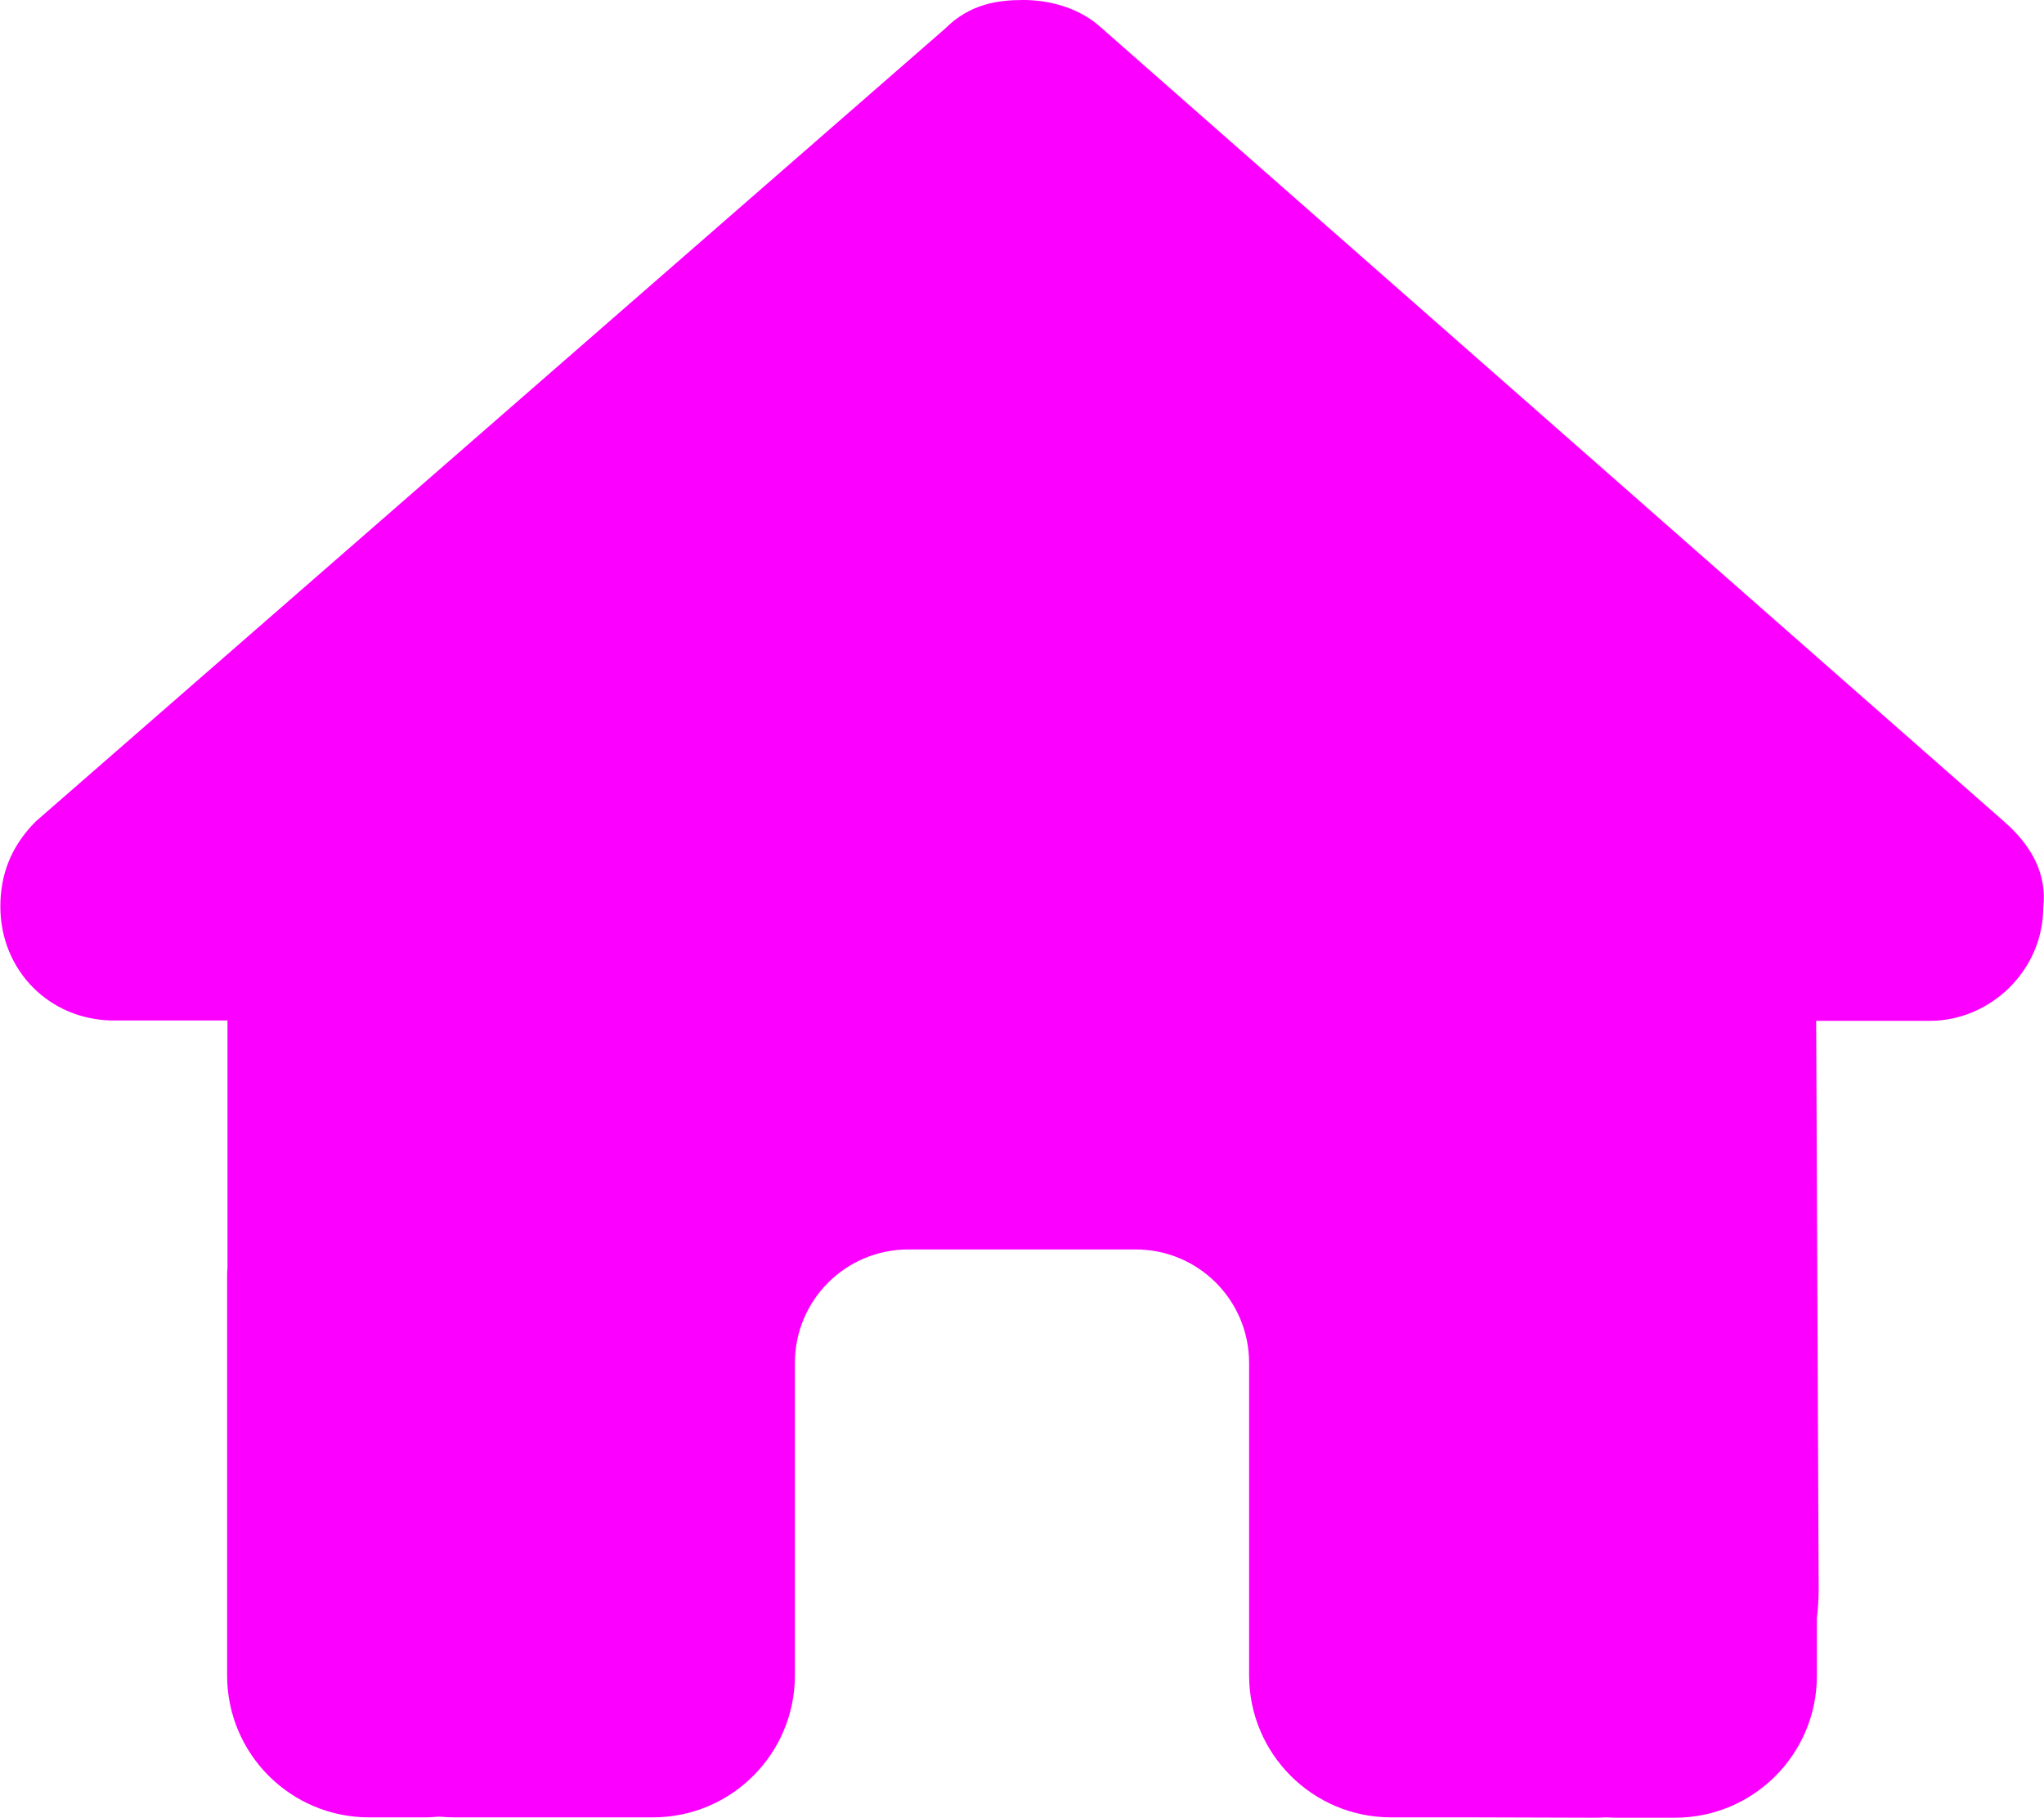
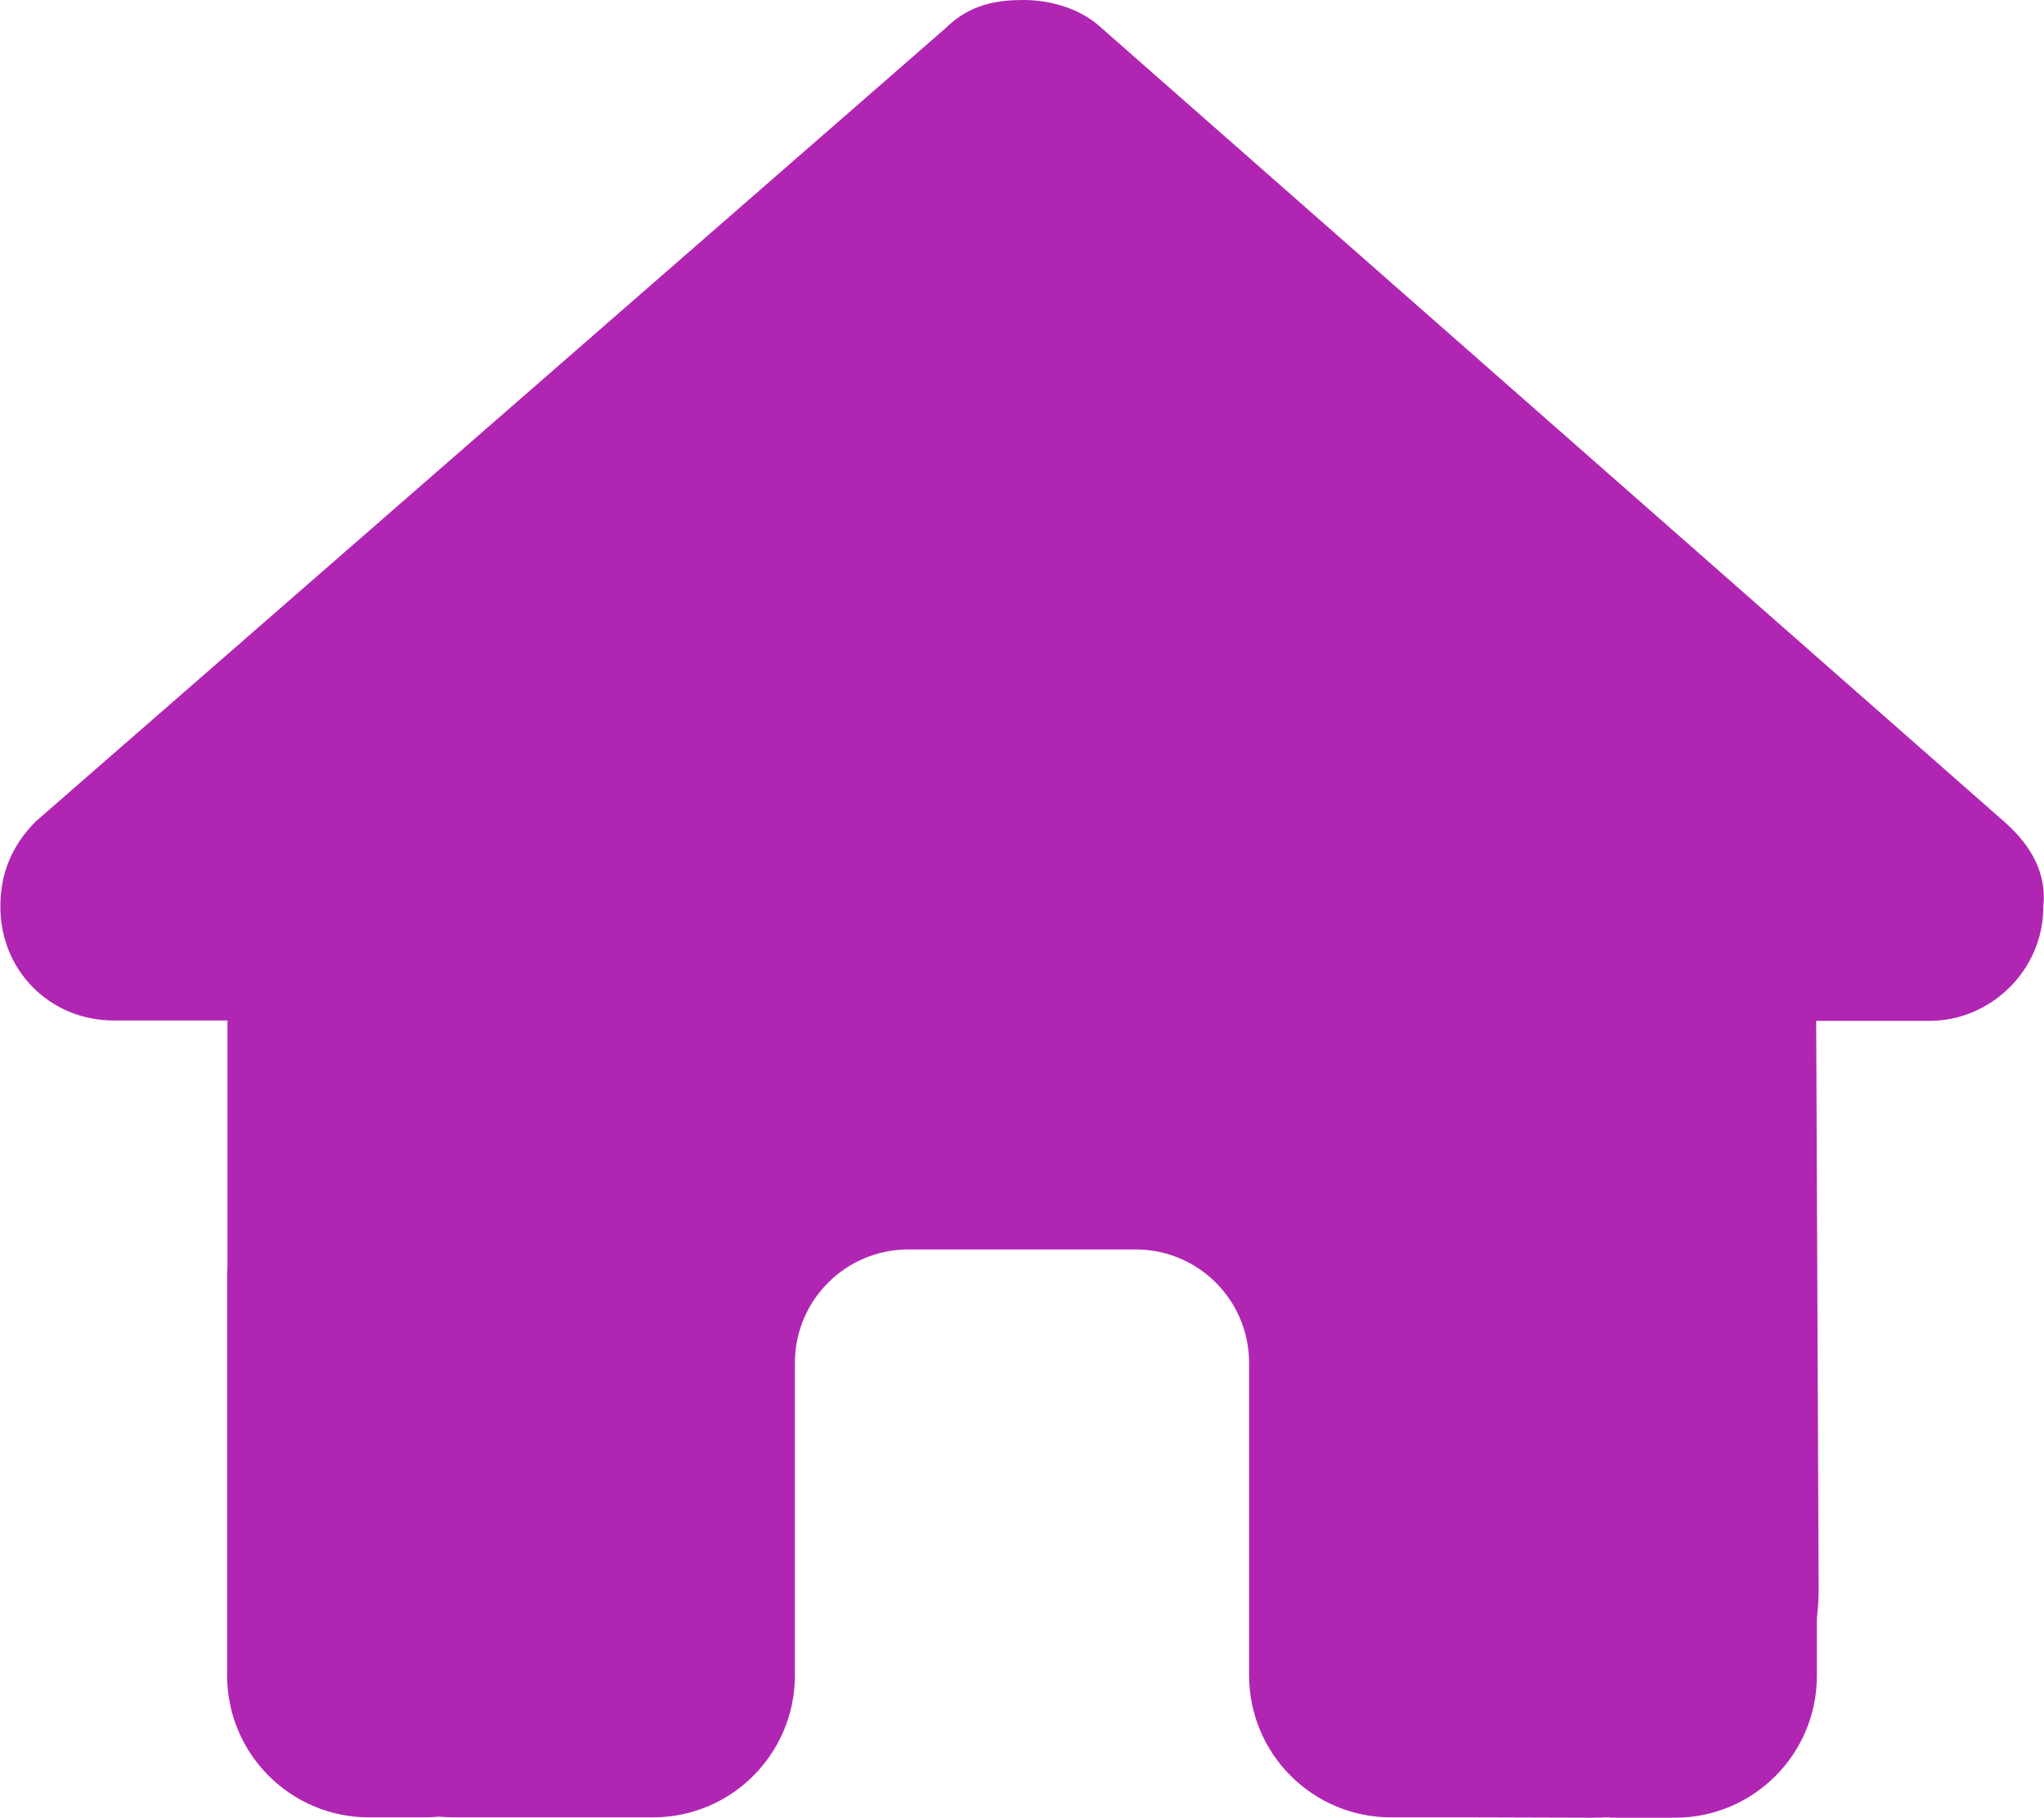
<svg xmlns="http://www.w3.org/2000/svg" viewBox="0 0 576 512">
-   <path fill="#FC00FF" d="M575.8 255.5c0 18-15 32.1-32 32.1l-32 0 .7 160.2c0 2.7-.2 5.4-.5 8.1l0 16.2c0 22.1-17.9 40-40 40l-16 0c-1.1 0-2.2 0-3.3-.1c-1.4 .1-2.8 .1-4.2 .1L416 512l-24 0c-22.1 0-40-17.9-40-40l0-24 0-64c0-17.7-14.3-32-32-32l-64 0c-17.7 0-32 14.3-32 32l0 64 0 24c0 22.1-17.9 40-40 40l-24 0-31.9 0c-1.5 0-3-.1-4.5-.2c-1.2 .1-2.4 .2-3.6 .2l-16 0c-22.1 0-40-17.9-40-40l0-112c0-.9 0-1.9 .1-2.8l0-69.7-32 0c-18 0-32-14-32-32.1c0-9 3-17 10-24L266.4 8c7-7 15-8 22-8s15 2 21 7L564.8 231.5c8 7 12 15 11 24z" />
+   <path fill=" #b026b3" d="M575.8 255.5c0 18-15 32.1-32 32.1l-32 0 .7 160.2c0 2.7-.2 5.4-.5 8.1l0 16.2c0 22.1-17.9 40-40 40l-16 0c-1.1 0-2.2 0-3.3-.1c-1.4 .1-2.8 .1-4.2 .1L416 512l-24 0c-22.1 0-40-17.9-40-40l0-24 0-64c0-17.7-14.3-32-32-32l-64 0c-17.7 0-32 14.3-32 32l0 64 0 24c0 22.1-17.9 40-40 40l-24 0-31.9 0c-1.5 0-3-.1-4.5-.2c-1.2 .1-2.4 .2-3.6 .2l-16 0c-22.1 0-40-17.9-40-40l0-112c0-.9 0-1.9 .1-2.8l0-69.7-32 0c-18 0-32-14-32-32.1c0-9 3-17 10-24L266.4 8c7-7 15-8 22-8s15 2 21 7L564.8 231.5c8 7 12 15 11 24z" />
</svg>
